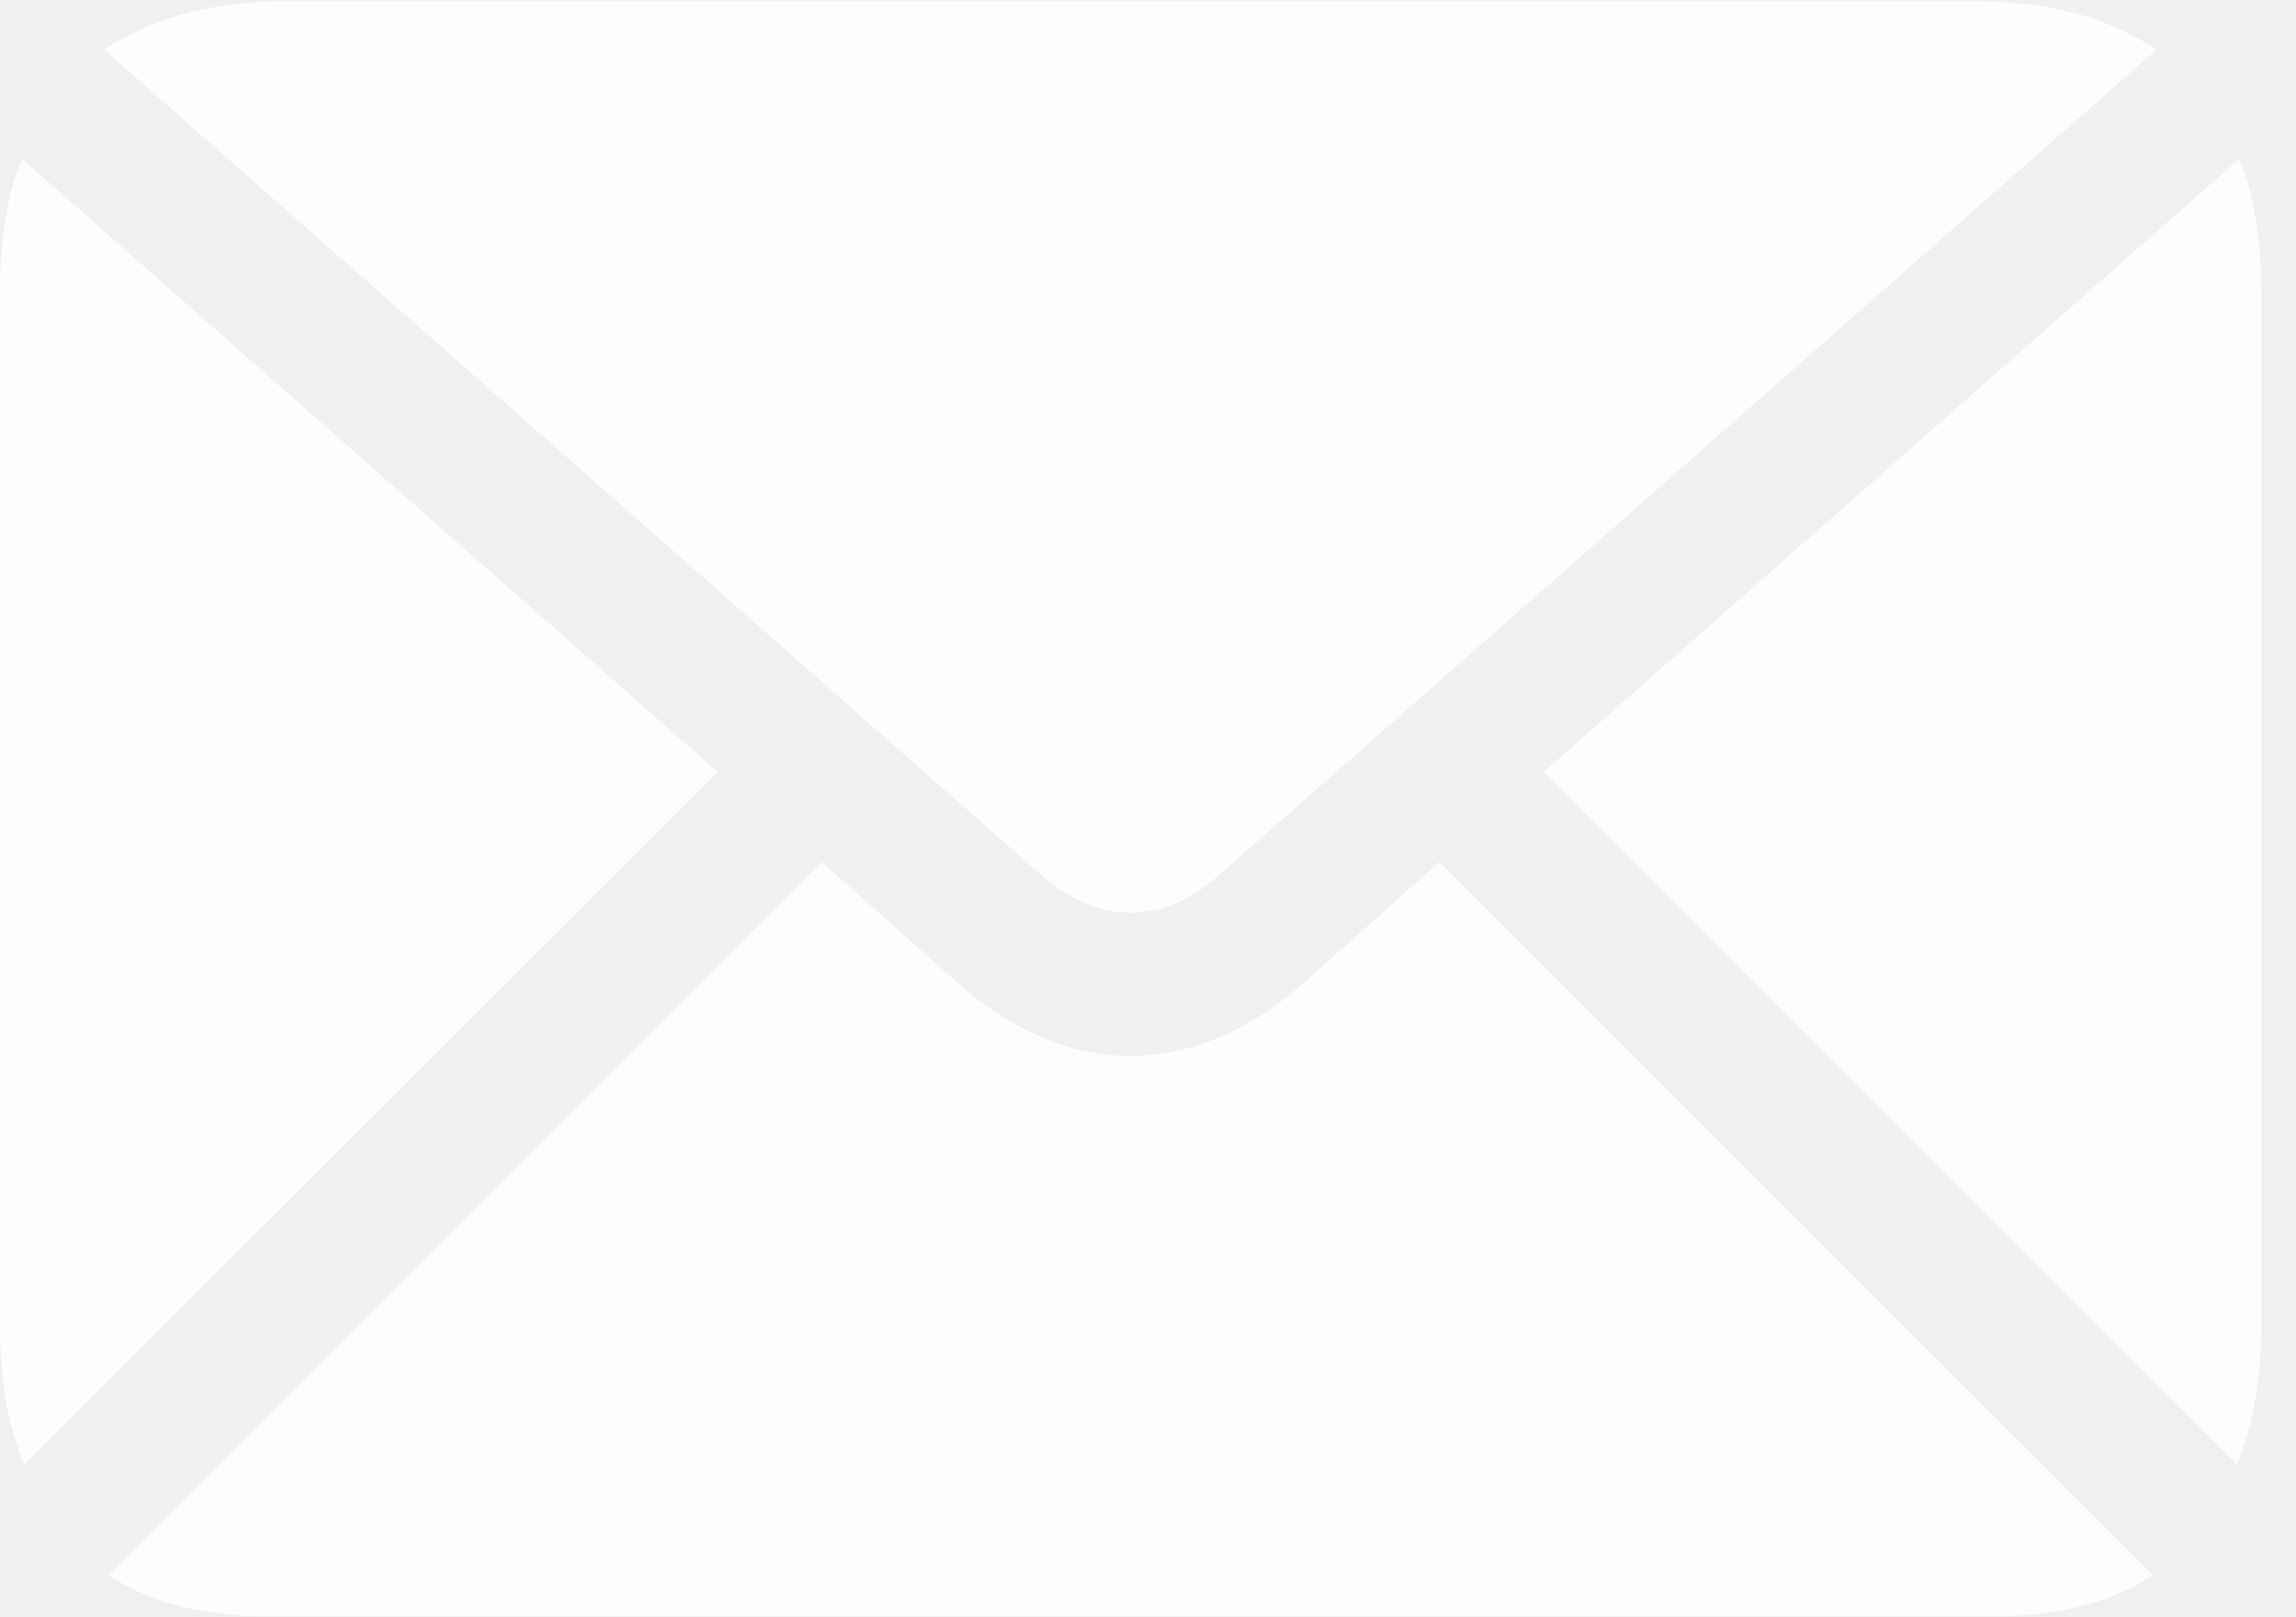
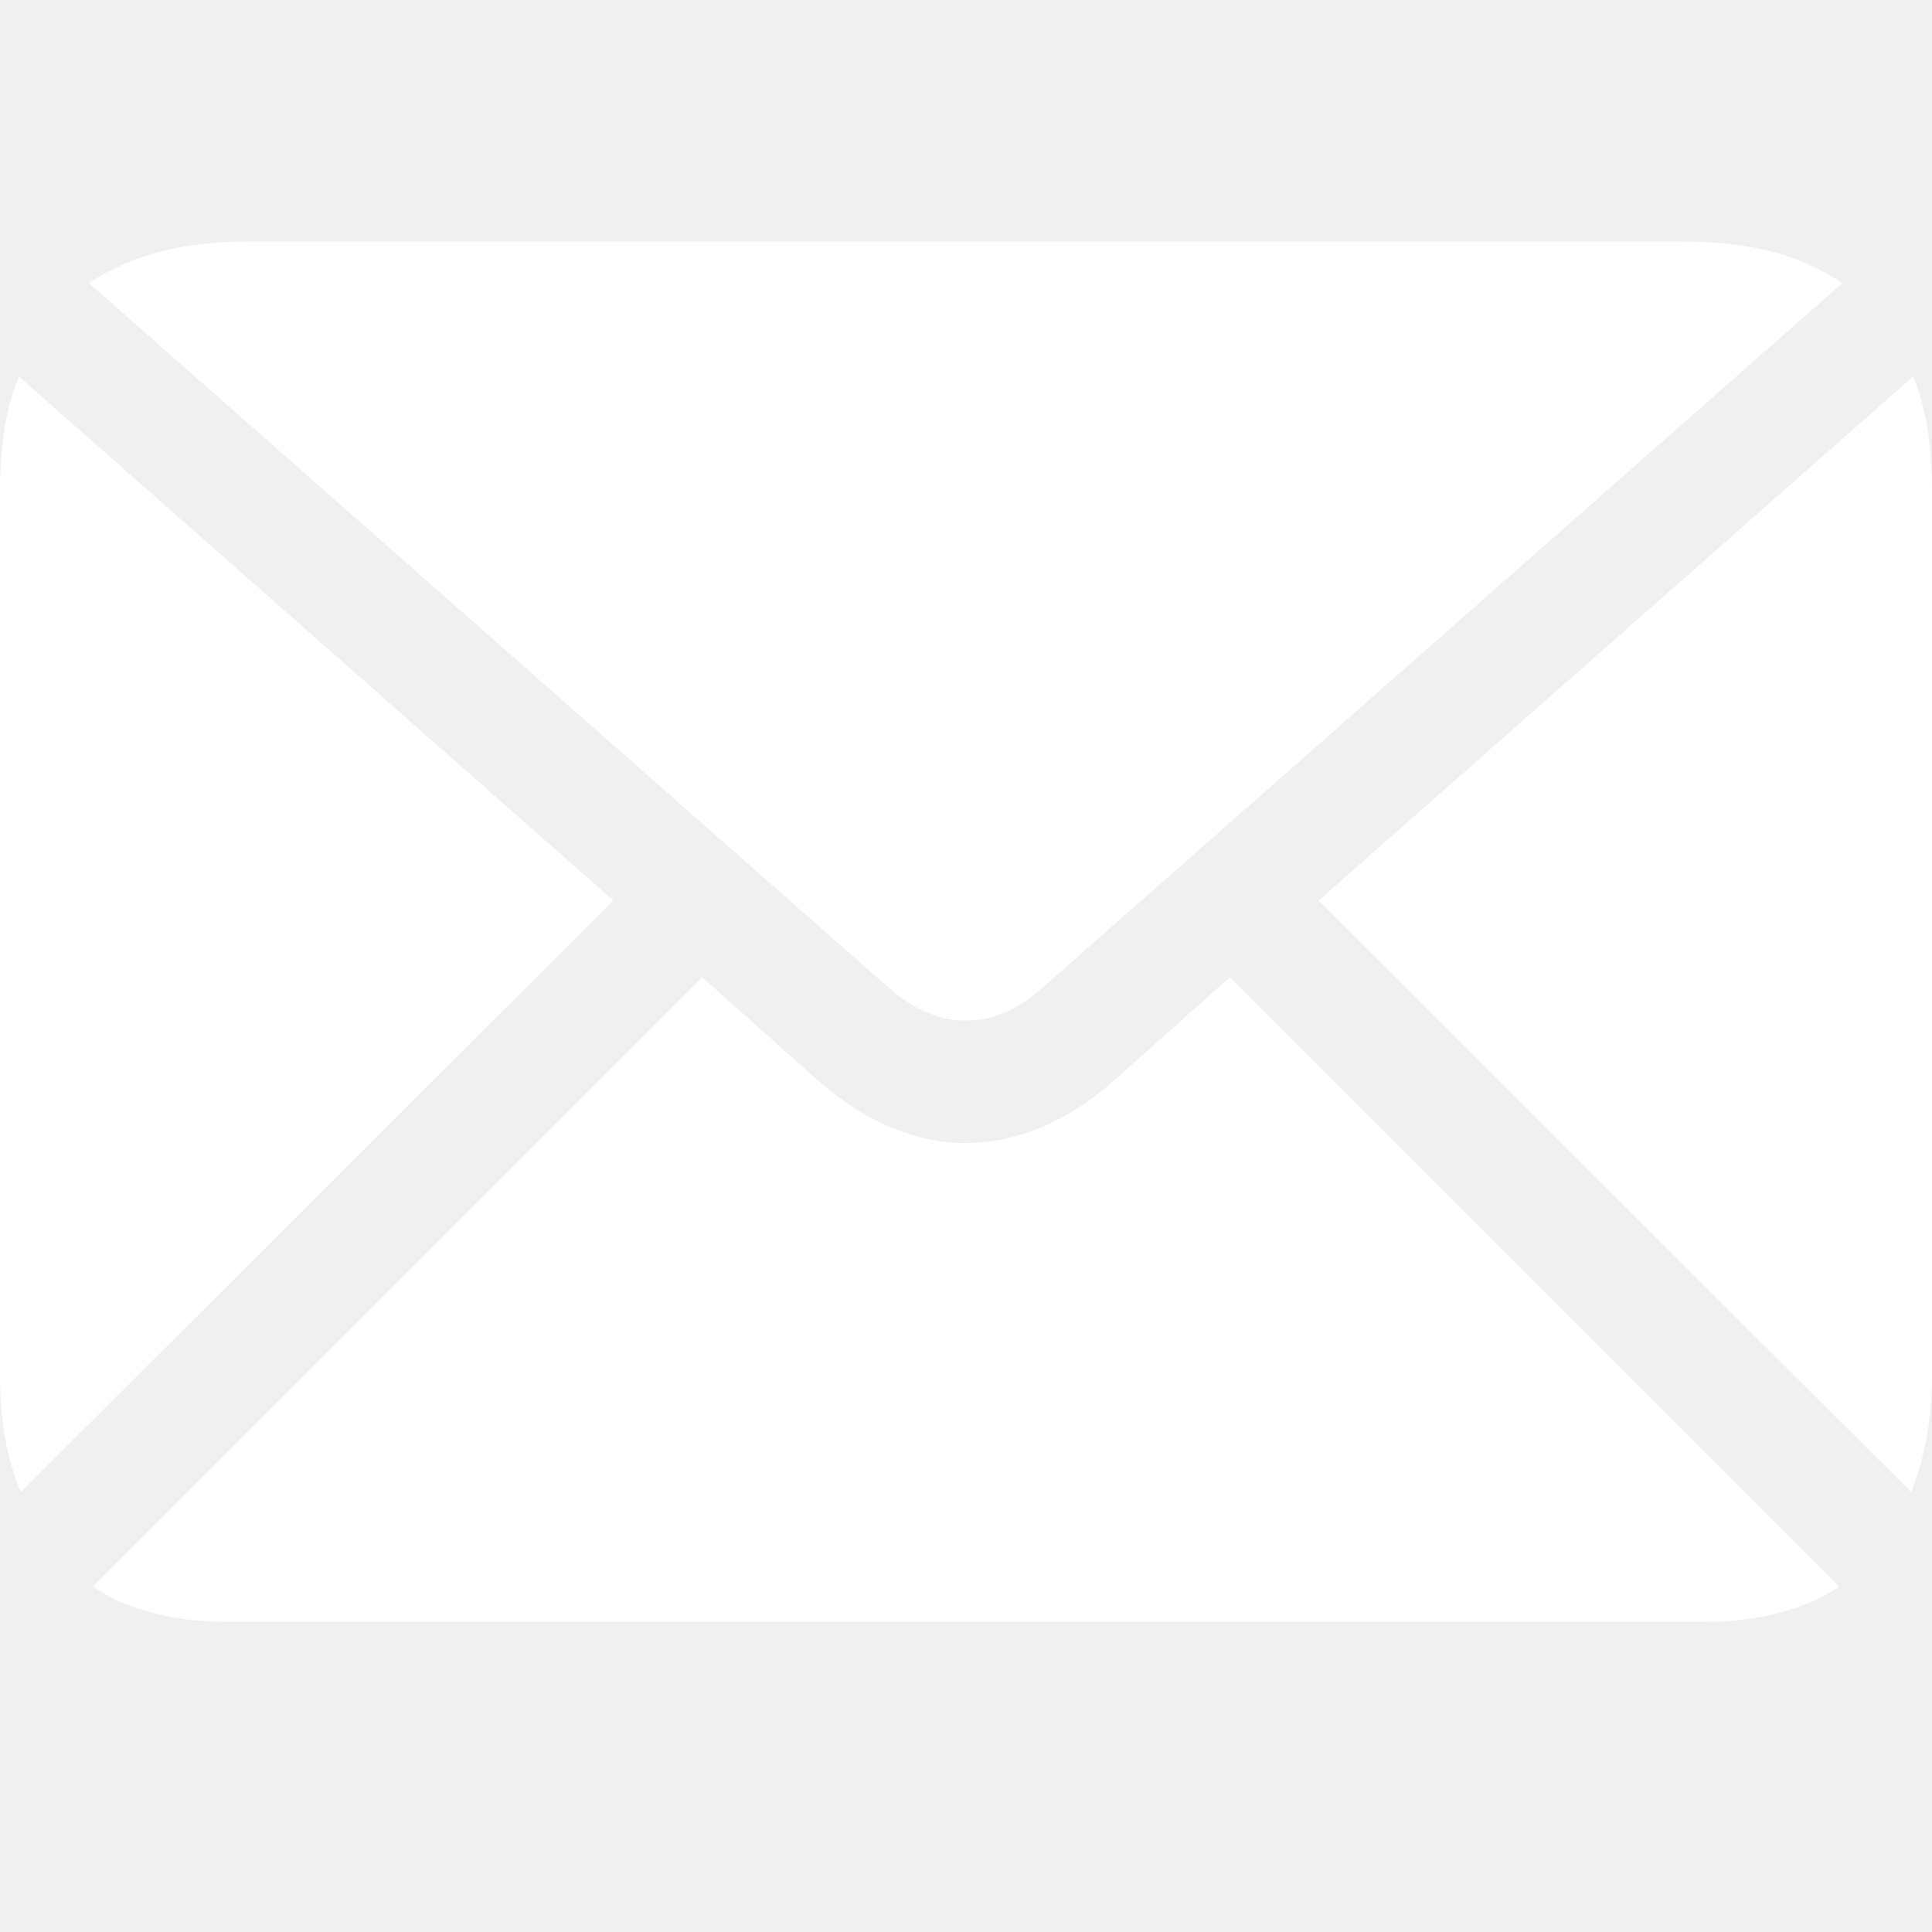
- <svg xmlns="http://www.w3.org/2000/svg" version="1.1" width="23.926" height="16.846">
-   <g>
-     <rect height="16.846" opacity="0" width="23.926" x="0" y="0" />
-     <path d="M11.777 9.512C12.1 9.512 12.412 9.385 12.715 9.111L22.471 0.518C21.943 0.166 21.338 0.01 20.498 0.01L3.066 0.01C2.227 0.01 1.621 0.166 1.084 0.518L10.84 9.111C11.152 9.385 11.465 9.512 11.777 9.512ZM0.254 15.264L7.48 8.047L0.234 1.66C0.127 1.865 0 2.363 0 3.037L0 13.818C0 14.443 0.098 14.893 0.254 15.264ZM2.773 16.846L20.791 16.846C21.504 16.846 22.061 16.67 22.432 16.416L15 8.984L13.574 10.254C13.008 10.752 12.393 11.006 11.777 11.006C11.172 11.006 10.557 10.752 9.99 10.254L8.564 8.984L1.133 16.416C1.504 16.67 2.051 16.846 2.773 16.846ZM23.311 15.264C23.457 14.893 23.564 14.443 23.564 13.818L23.564 3.037C23.564 2.363 23.438 1.865 23.33 1.66L16.084 8.047Z" fill="#ffffff" fill-opacity="0.85" />
-   </g>
+ <svg xmlns="http://www.w3.org/2000/svg" width="24" height="24" viewBox="0 0 24 24" fill="none">
+   <path d="M11.995 12.678C12.323 12.678 12.642 12.548 12.95 12.27L22.886 3.517C22.349 3.159 21.732 3 20.877 3H3.123C2.268 3 1.651 3.159 1.104 3.517L11.04 12.27C11.358 12.548 11.677 12.678 11.995 12.678ZM0.259 18.536L7.619 11.186L0.239 4.681C0.129 4.89 0 5.397 0 6.083V17.064C0 17.7 0.099 18.158 0.259 18.536ZM2.825 20.147H21.175C21.901 20.147 22.468 19.968 22.846 19.709L15.277 12.14L13.825 13.434C13.248 13.941 12.622 14.199 11.995 14.199C11.378 14.199 10.752 13.941 10.175 13.434L8.723 12.14L1.154 19.709C1.532 19.968 2.089 20.147 2.825 20.147ZM23.741 18.536C23.89 18.158 24 17.7 24 17.064V6.083C24 5.397 23.871 4.89 23.761 4.681L16.381 11.186L23.741 18.536Z" fill="white" fill-opacity="1" />
</svg>
